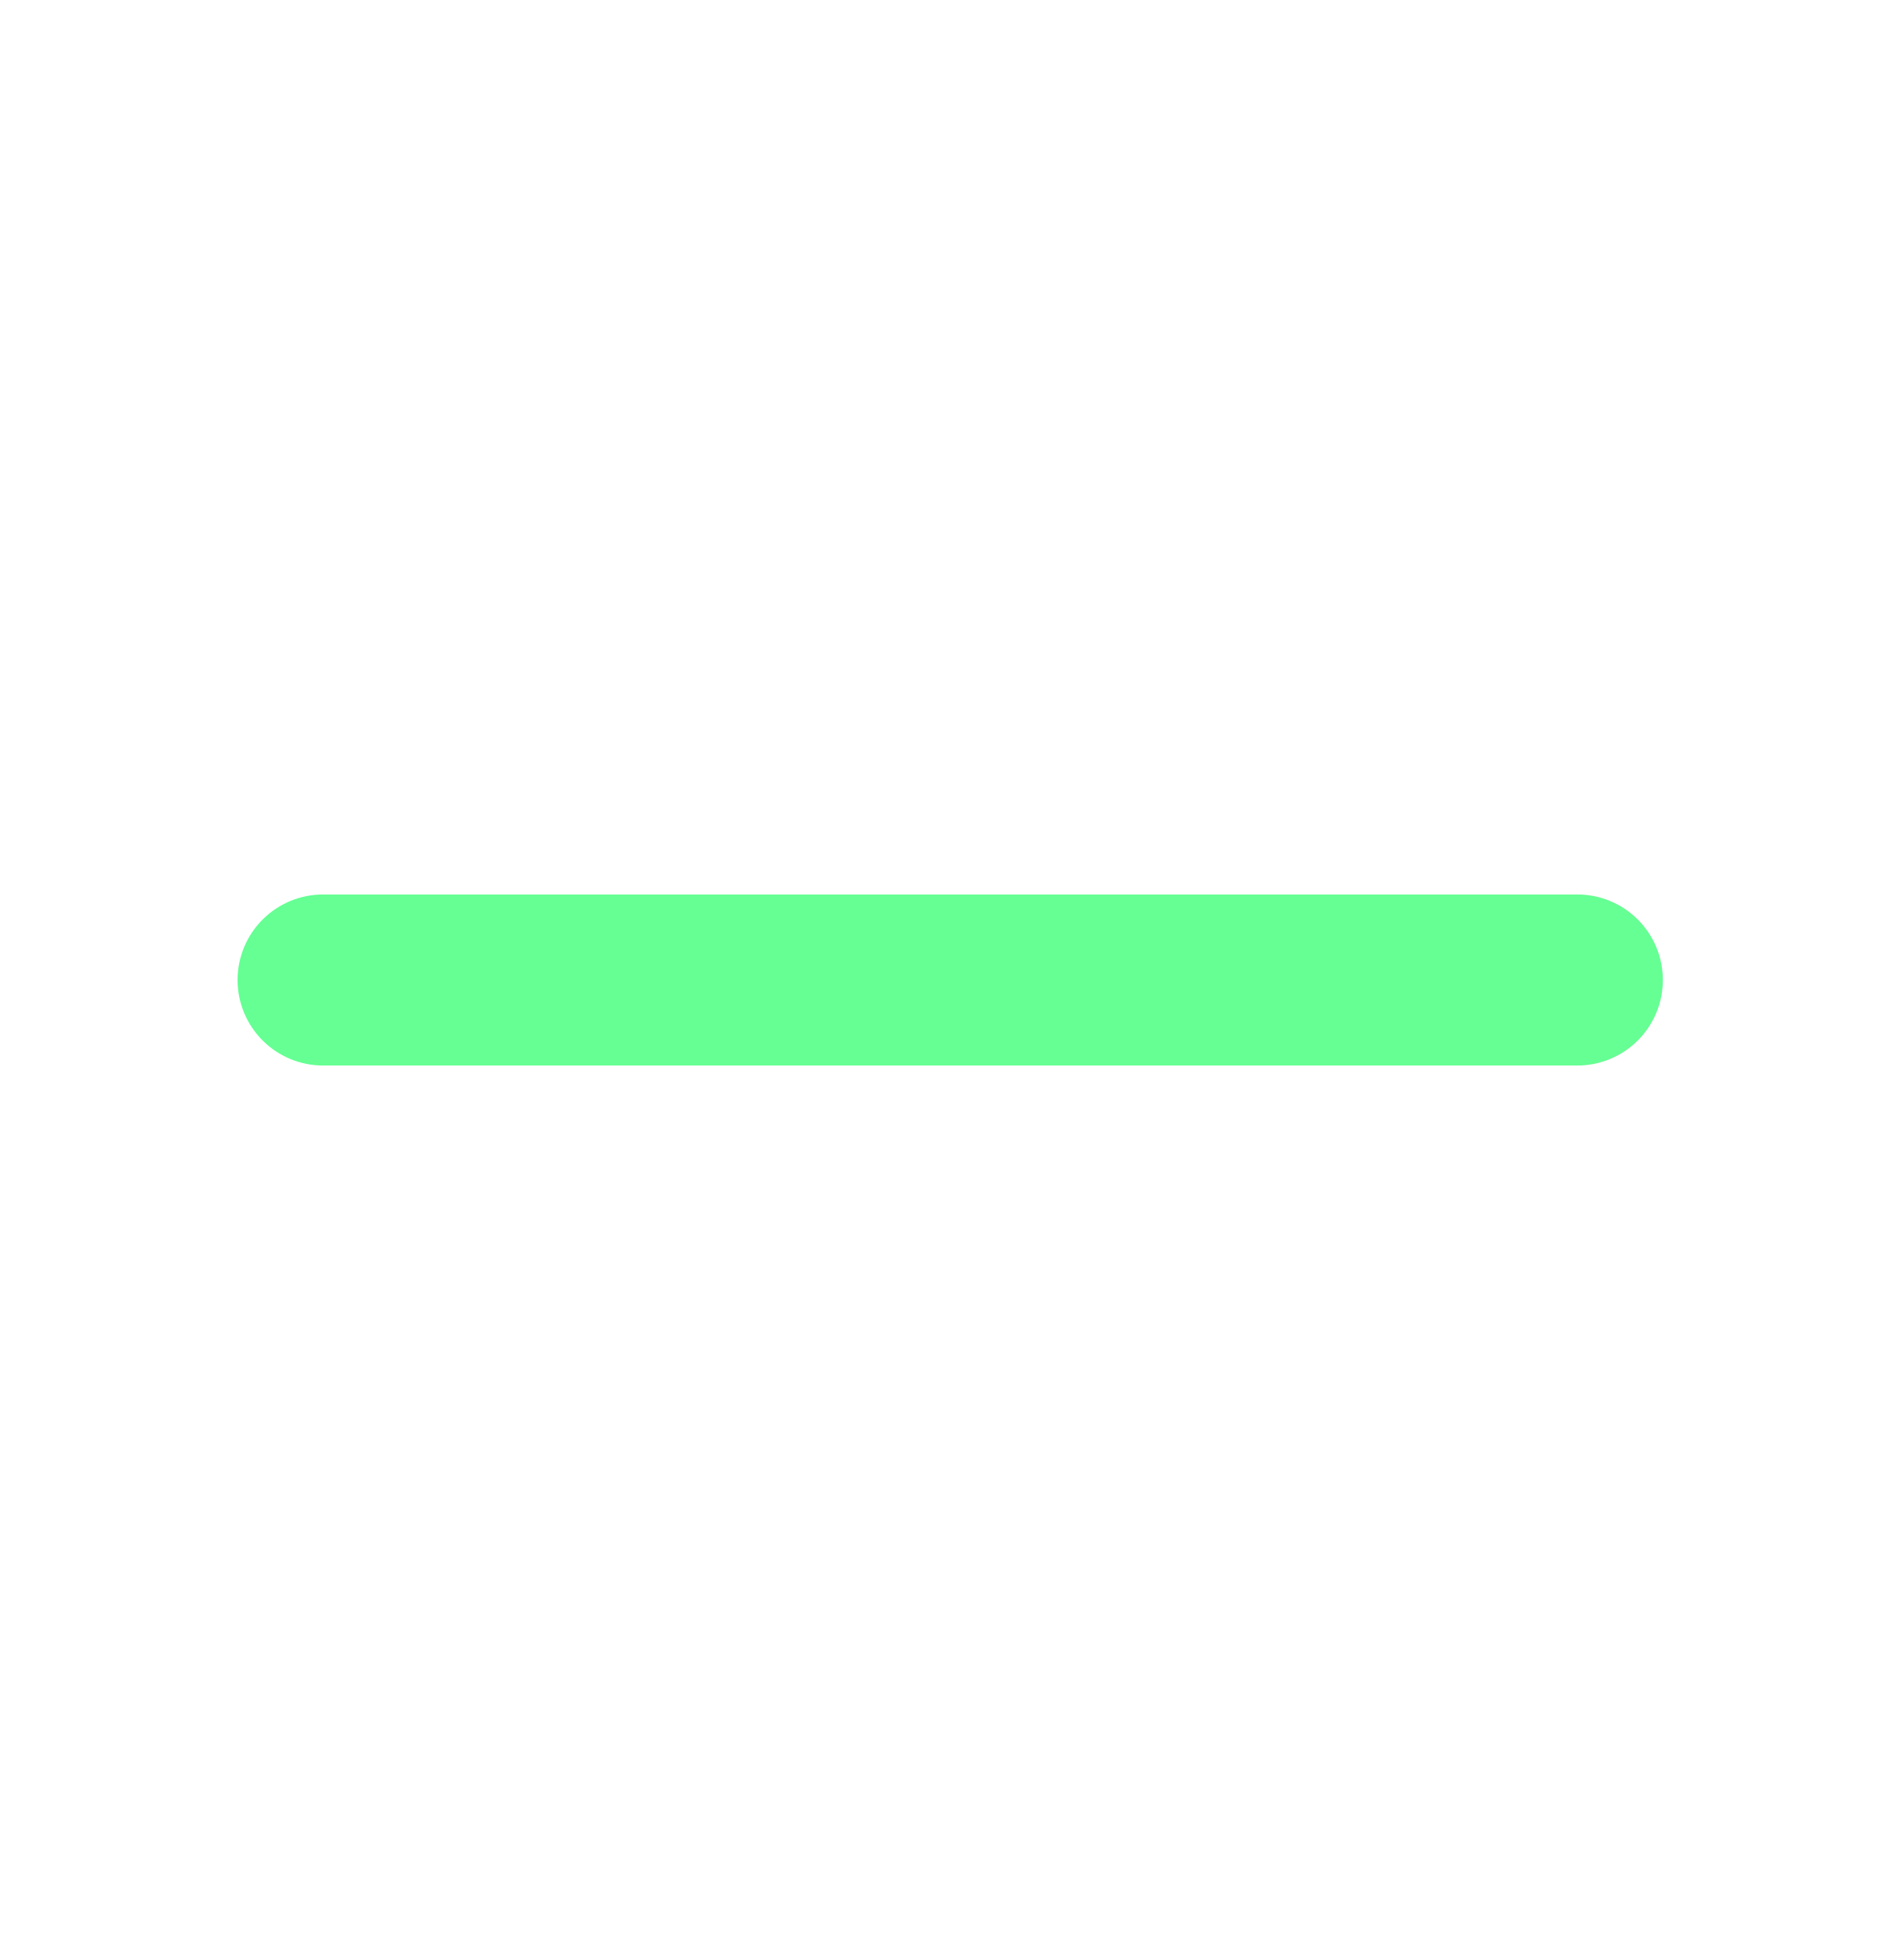
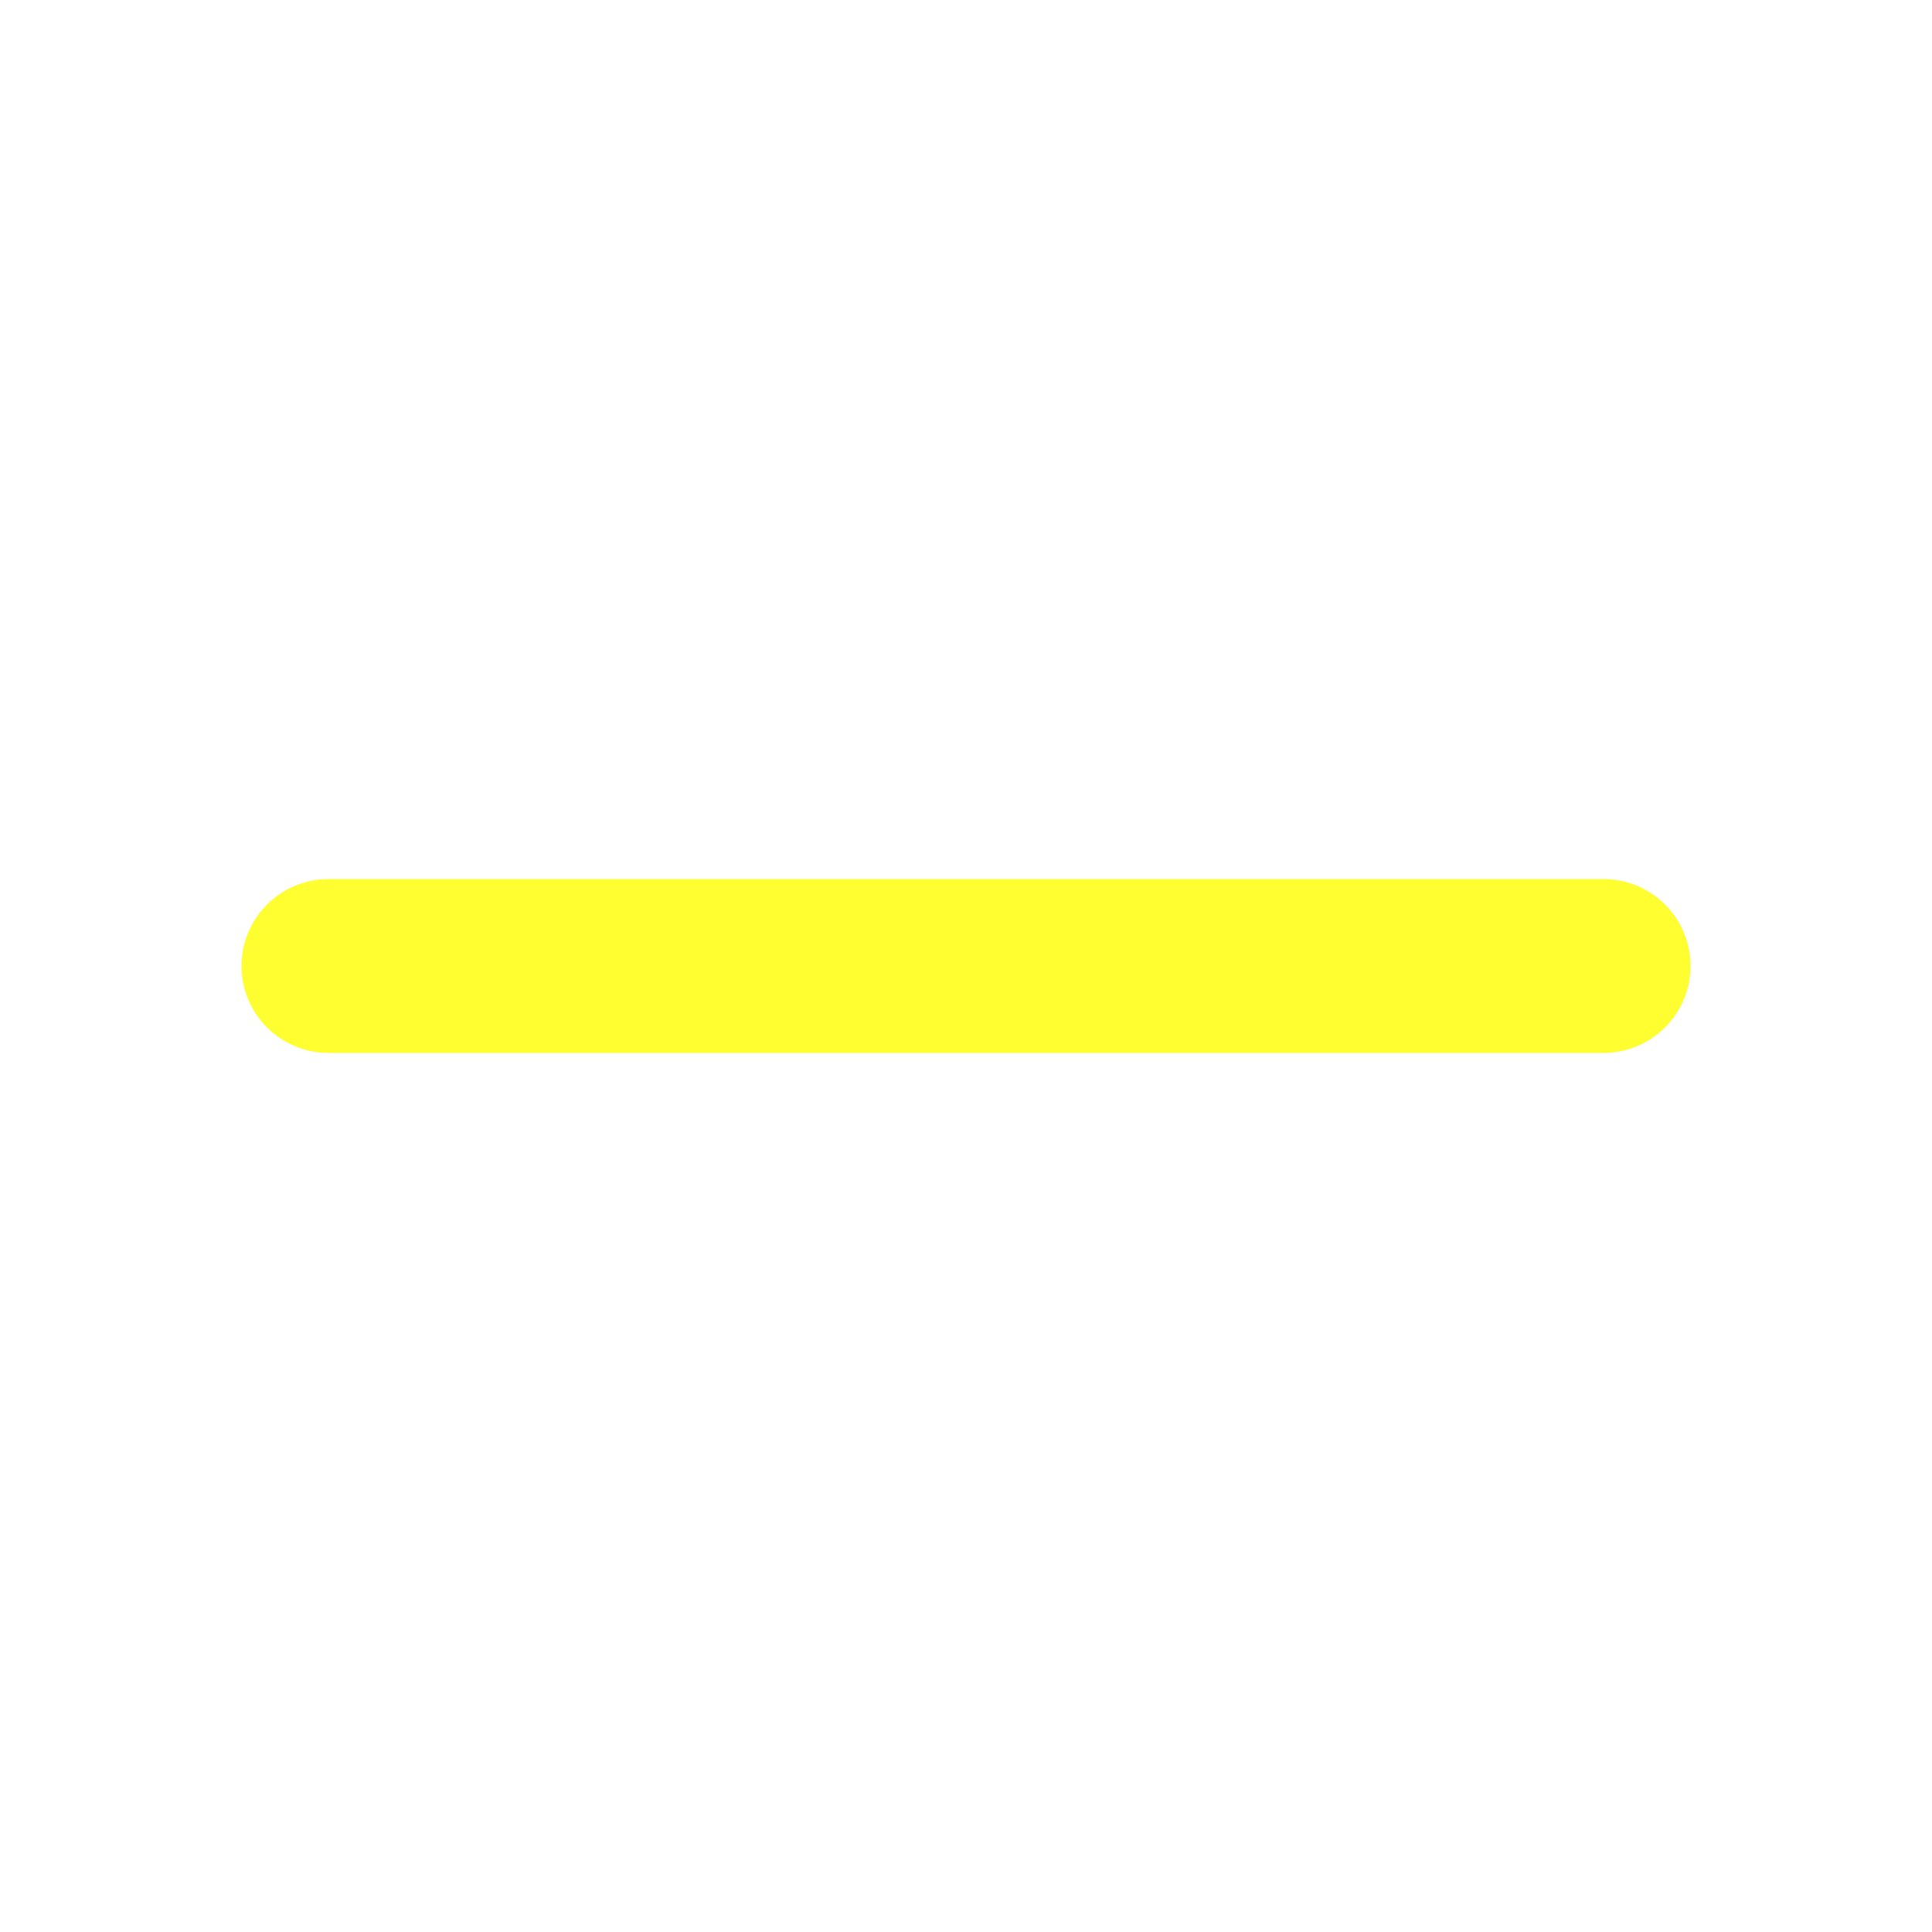
- <svg xmlns="http://www.w3.org/2000/svg" width="32" height="33" viewBox="0 0 32 33" fill="none">
+ <svg xmlns="http://www.w3.org/2000/svg" width="32" height="32" viewBox="0 0 32 32" fill="none">
  <g id="Icons Huge">
-     <path id="Vector" d="M28 16.5C28 16.882 27.848 17.248 27.578 17.518C27.308 17.788 26.942 17.94 26.56 17.94H16H5.44C5.058 17.94 4.692 17.788 4.422 17.518C4.152 17.248 4 16.882 4 16.5C4 16.118 4.152 15.752 4.422 15.482C4.692 15.212 5.058 15.06 5.44 15.06H16H26.56C26.942 15.06 27.308 15.212 27.578 15.482C27.848 15.752 28 16.118 28 16.5Z" fill="#65FF93" />
+     <path id="Vector" d="M28 16C28 16.382 27.848 16.748 27.578 17.018C27.308 17.288 26.942 17.44 26.56 17.44H16H5.44C5.058 17.44 4.692 17.288 4.422 17.018C4.152 16.748 4 16.382 4 16C4 15.618 4.152 15.252 4.422 14.982C4.692 14.712 5.058 14.56 5.44 14.56H16H26.56C26.942 14.56 27.308 14.712 27.578 14.982C27.848 15.252 28 15.618 28 16Z" fill="#FFFE31" />
  </g>
</svg>
